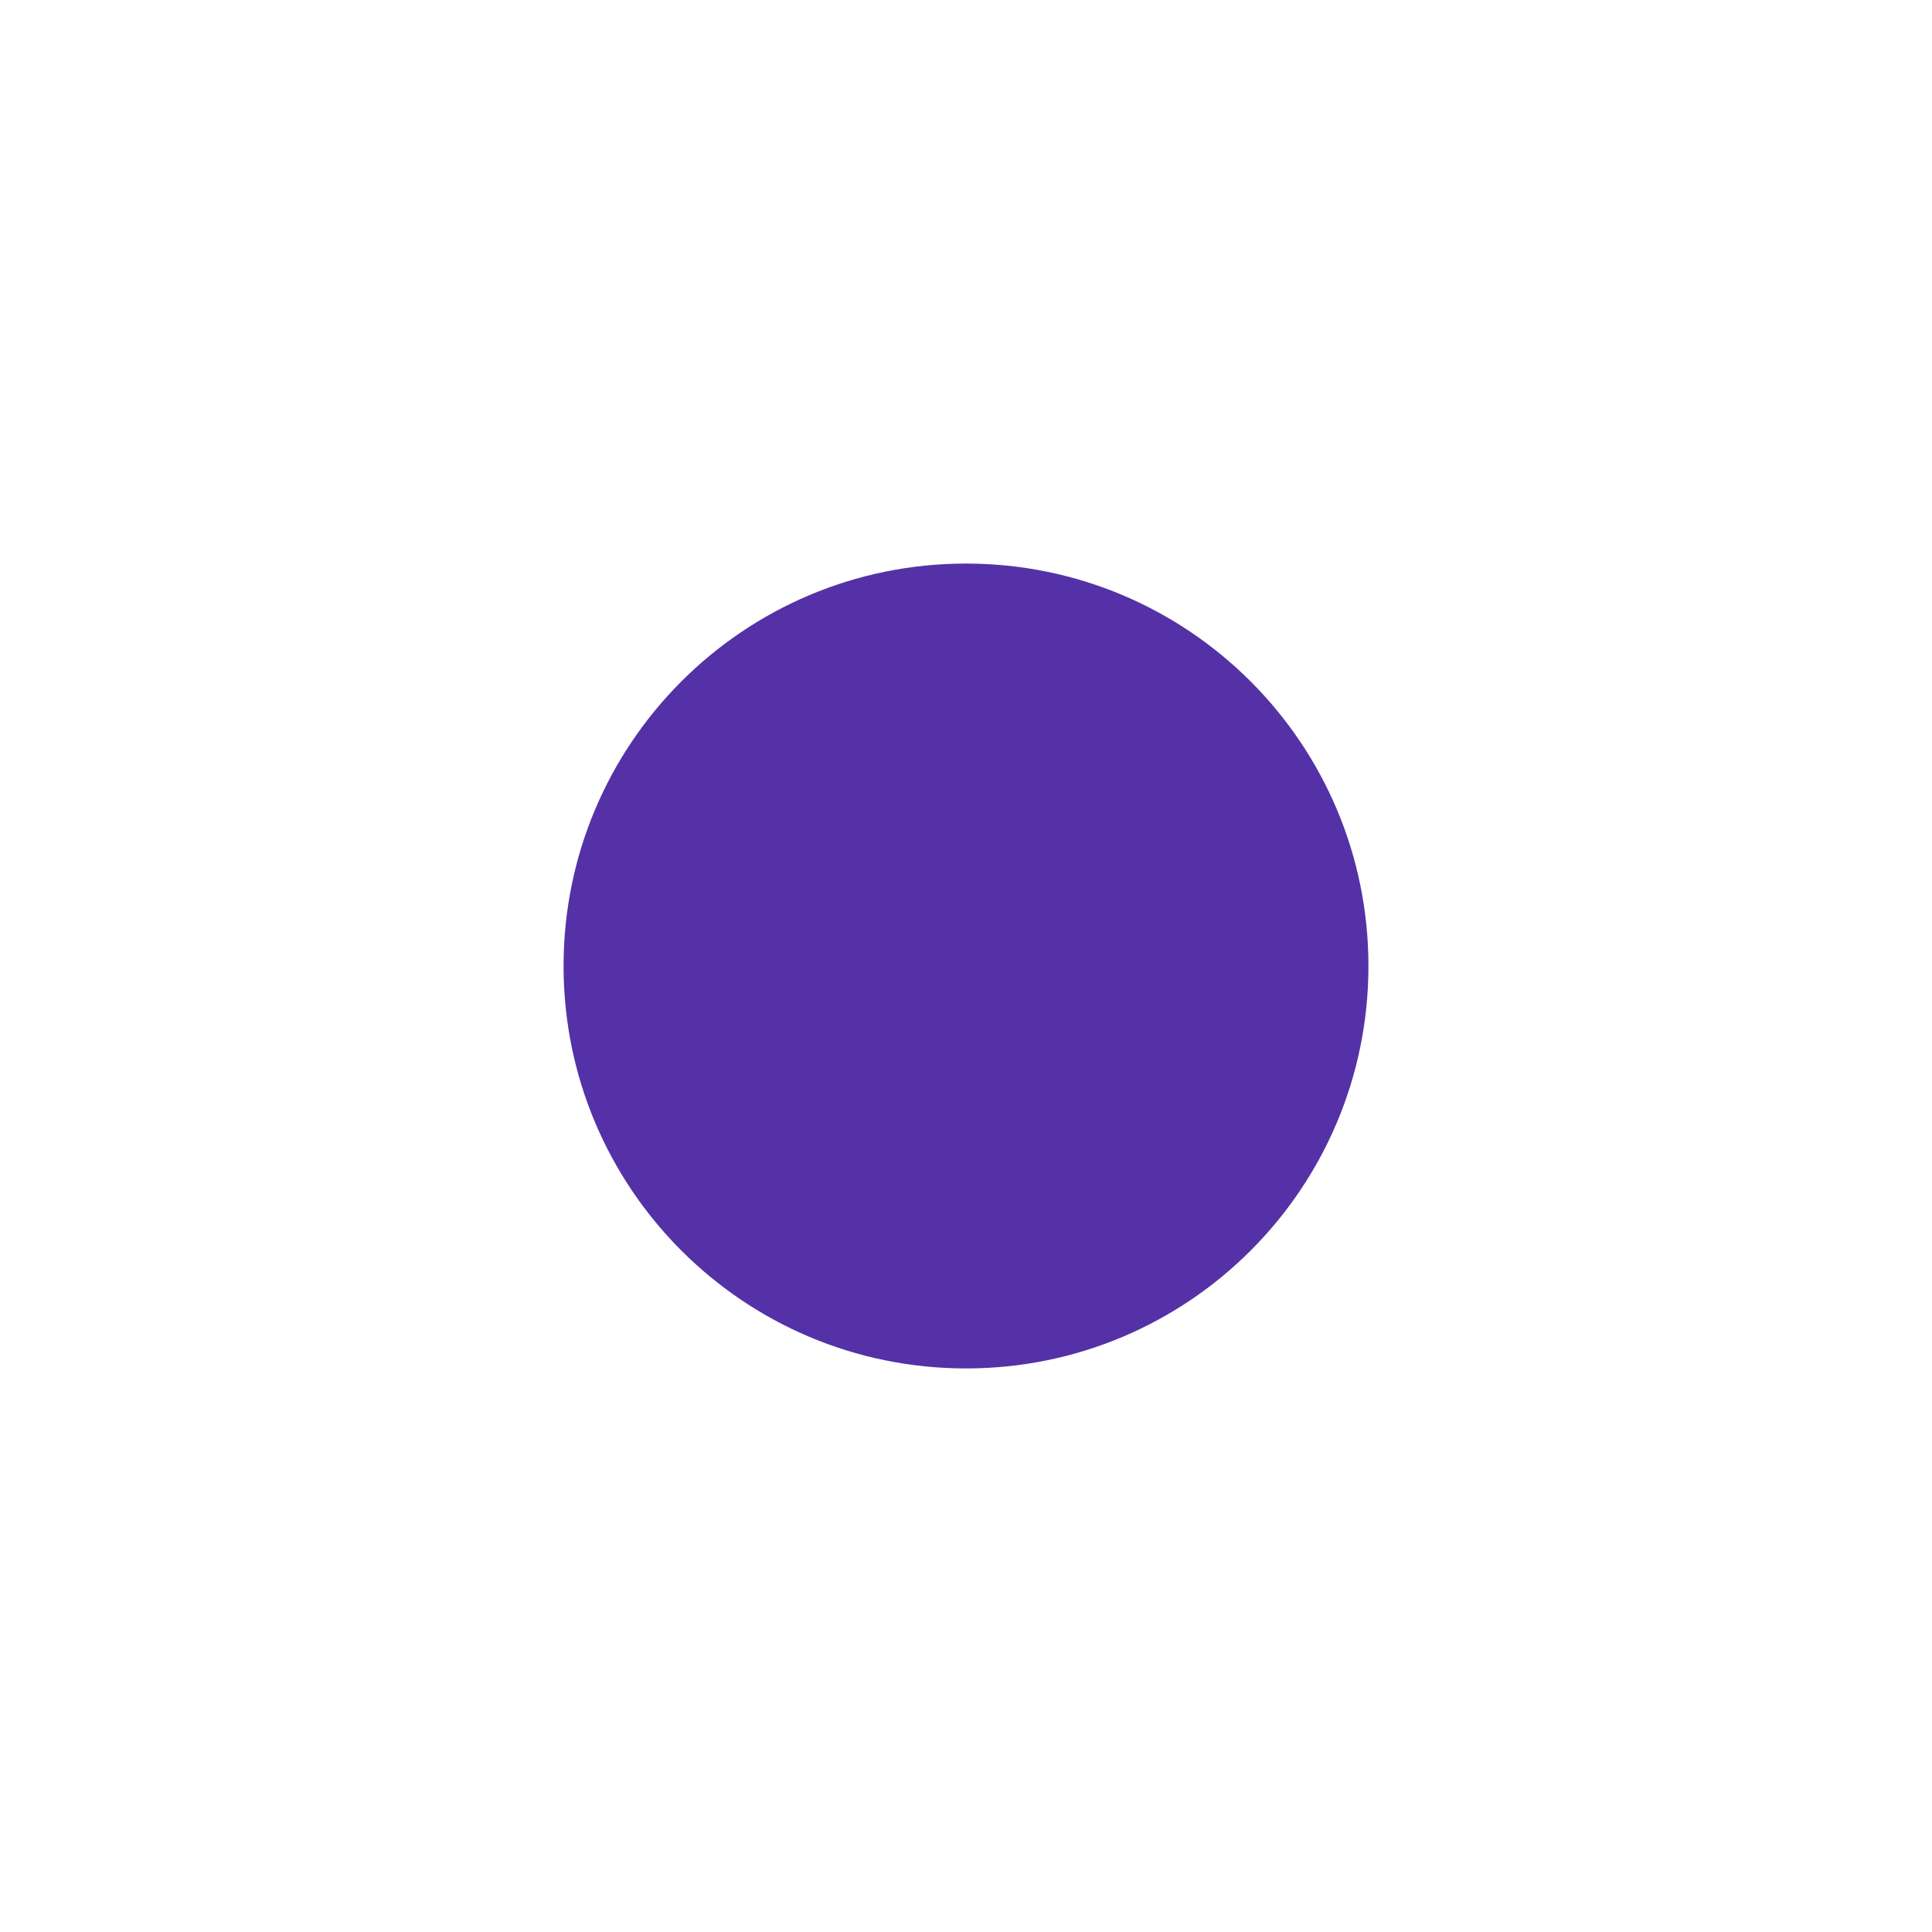
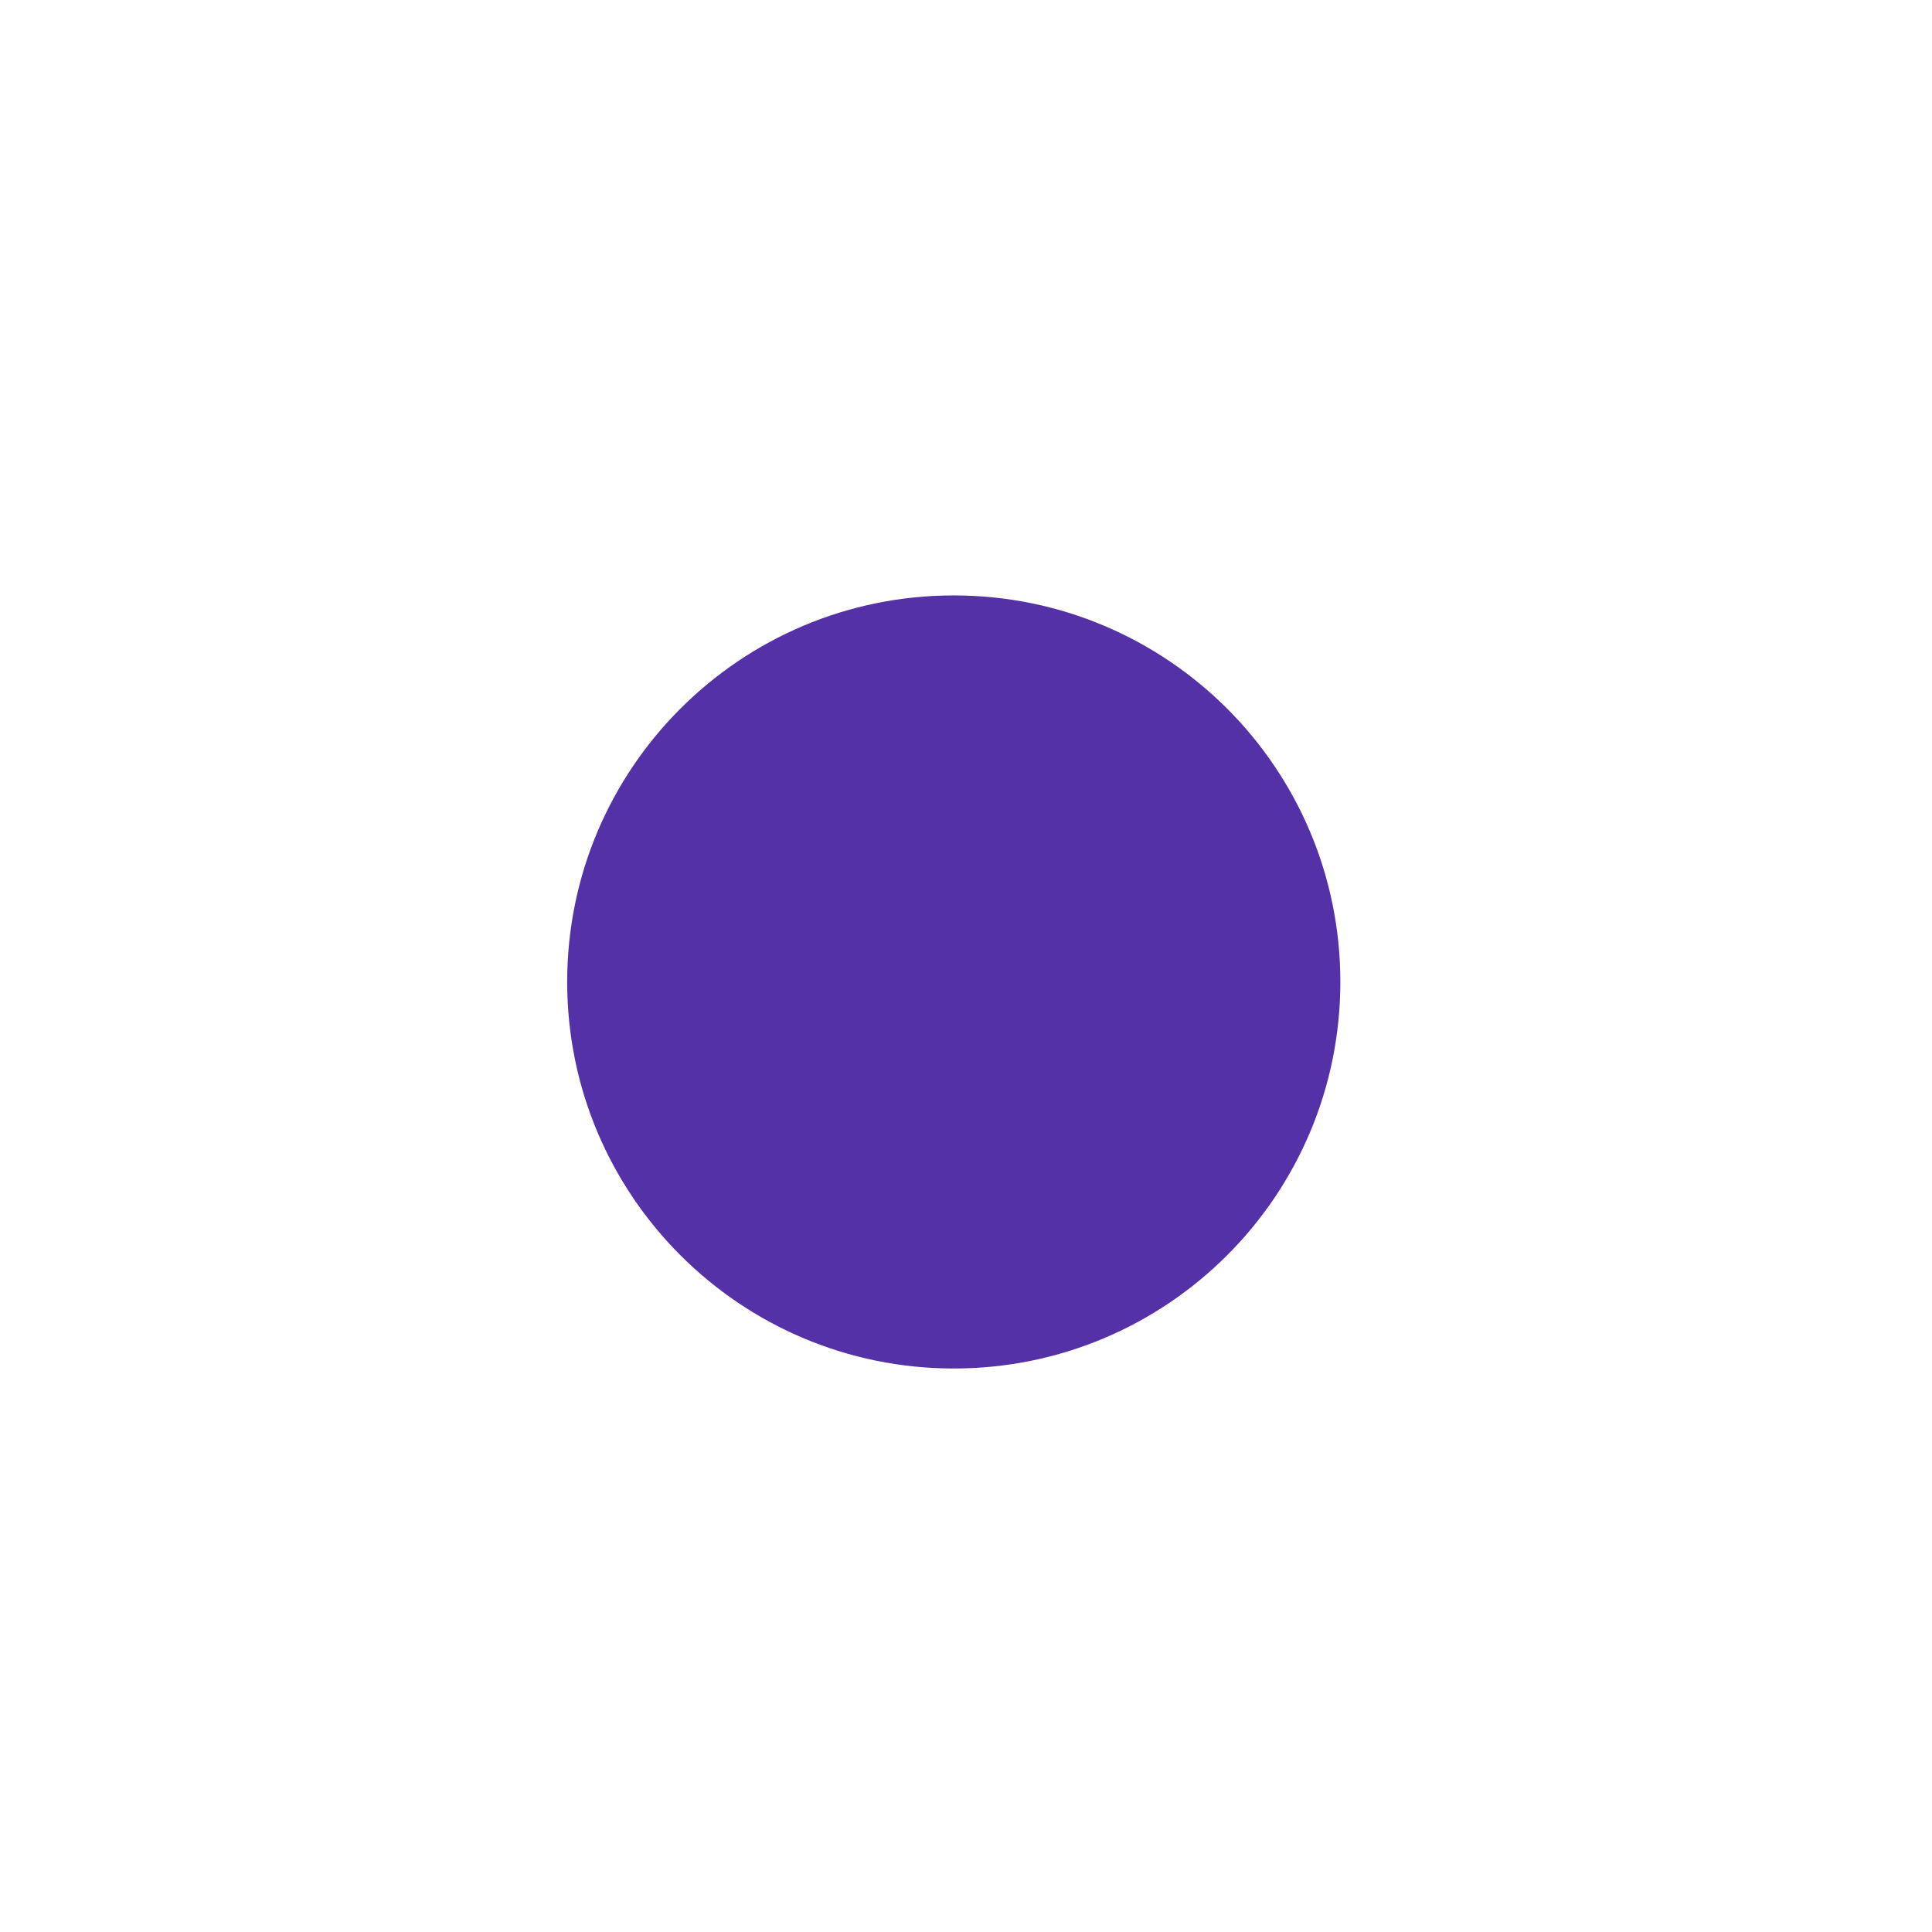
- <svg xmlns="http://www.w3.org/2000/svg" width="10" height="10" viewBox="0 0 10 10" fill="none">
+ <svg xmlns="http://www.w3.org/2000/svg" width="21" height="21" viewBox="0 0 21 21" fill="none">
  <g id="misc/dot_04_l">
-     <path id="Icon" d="M5 7.083C3.849 7.083 2.917 6.151 2.917 5C2.917 3.849 3.849 2.917 5 2.917C6.151 2.917 7.083 3.849 7.083 5C7.083 6.151 6.151 7.083 5 7.083Z" fill="#5531A7" />
+     <path id="Icon" d="M10.367 14.875C8.047 14.875 6.165 12.994 6.165 10.673C6.165 8.353 8.047 6.472 10.367 6.472C12.688 6.472 14.569 8.353 14.569 10.673C14.569 12.994 12.688 14.875 10.367 14.875Z" fill="#5531A7" />
  </g>
</svg>
